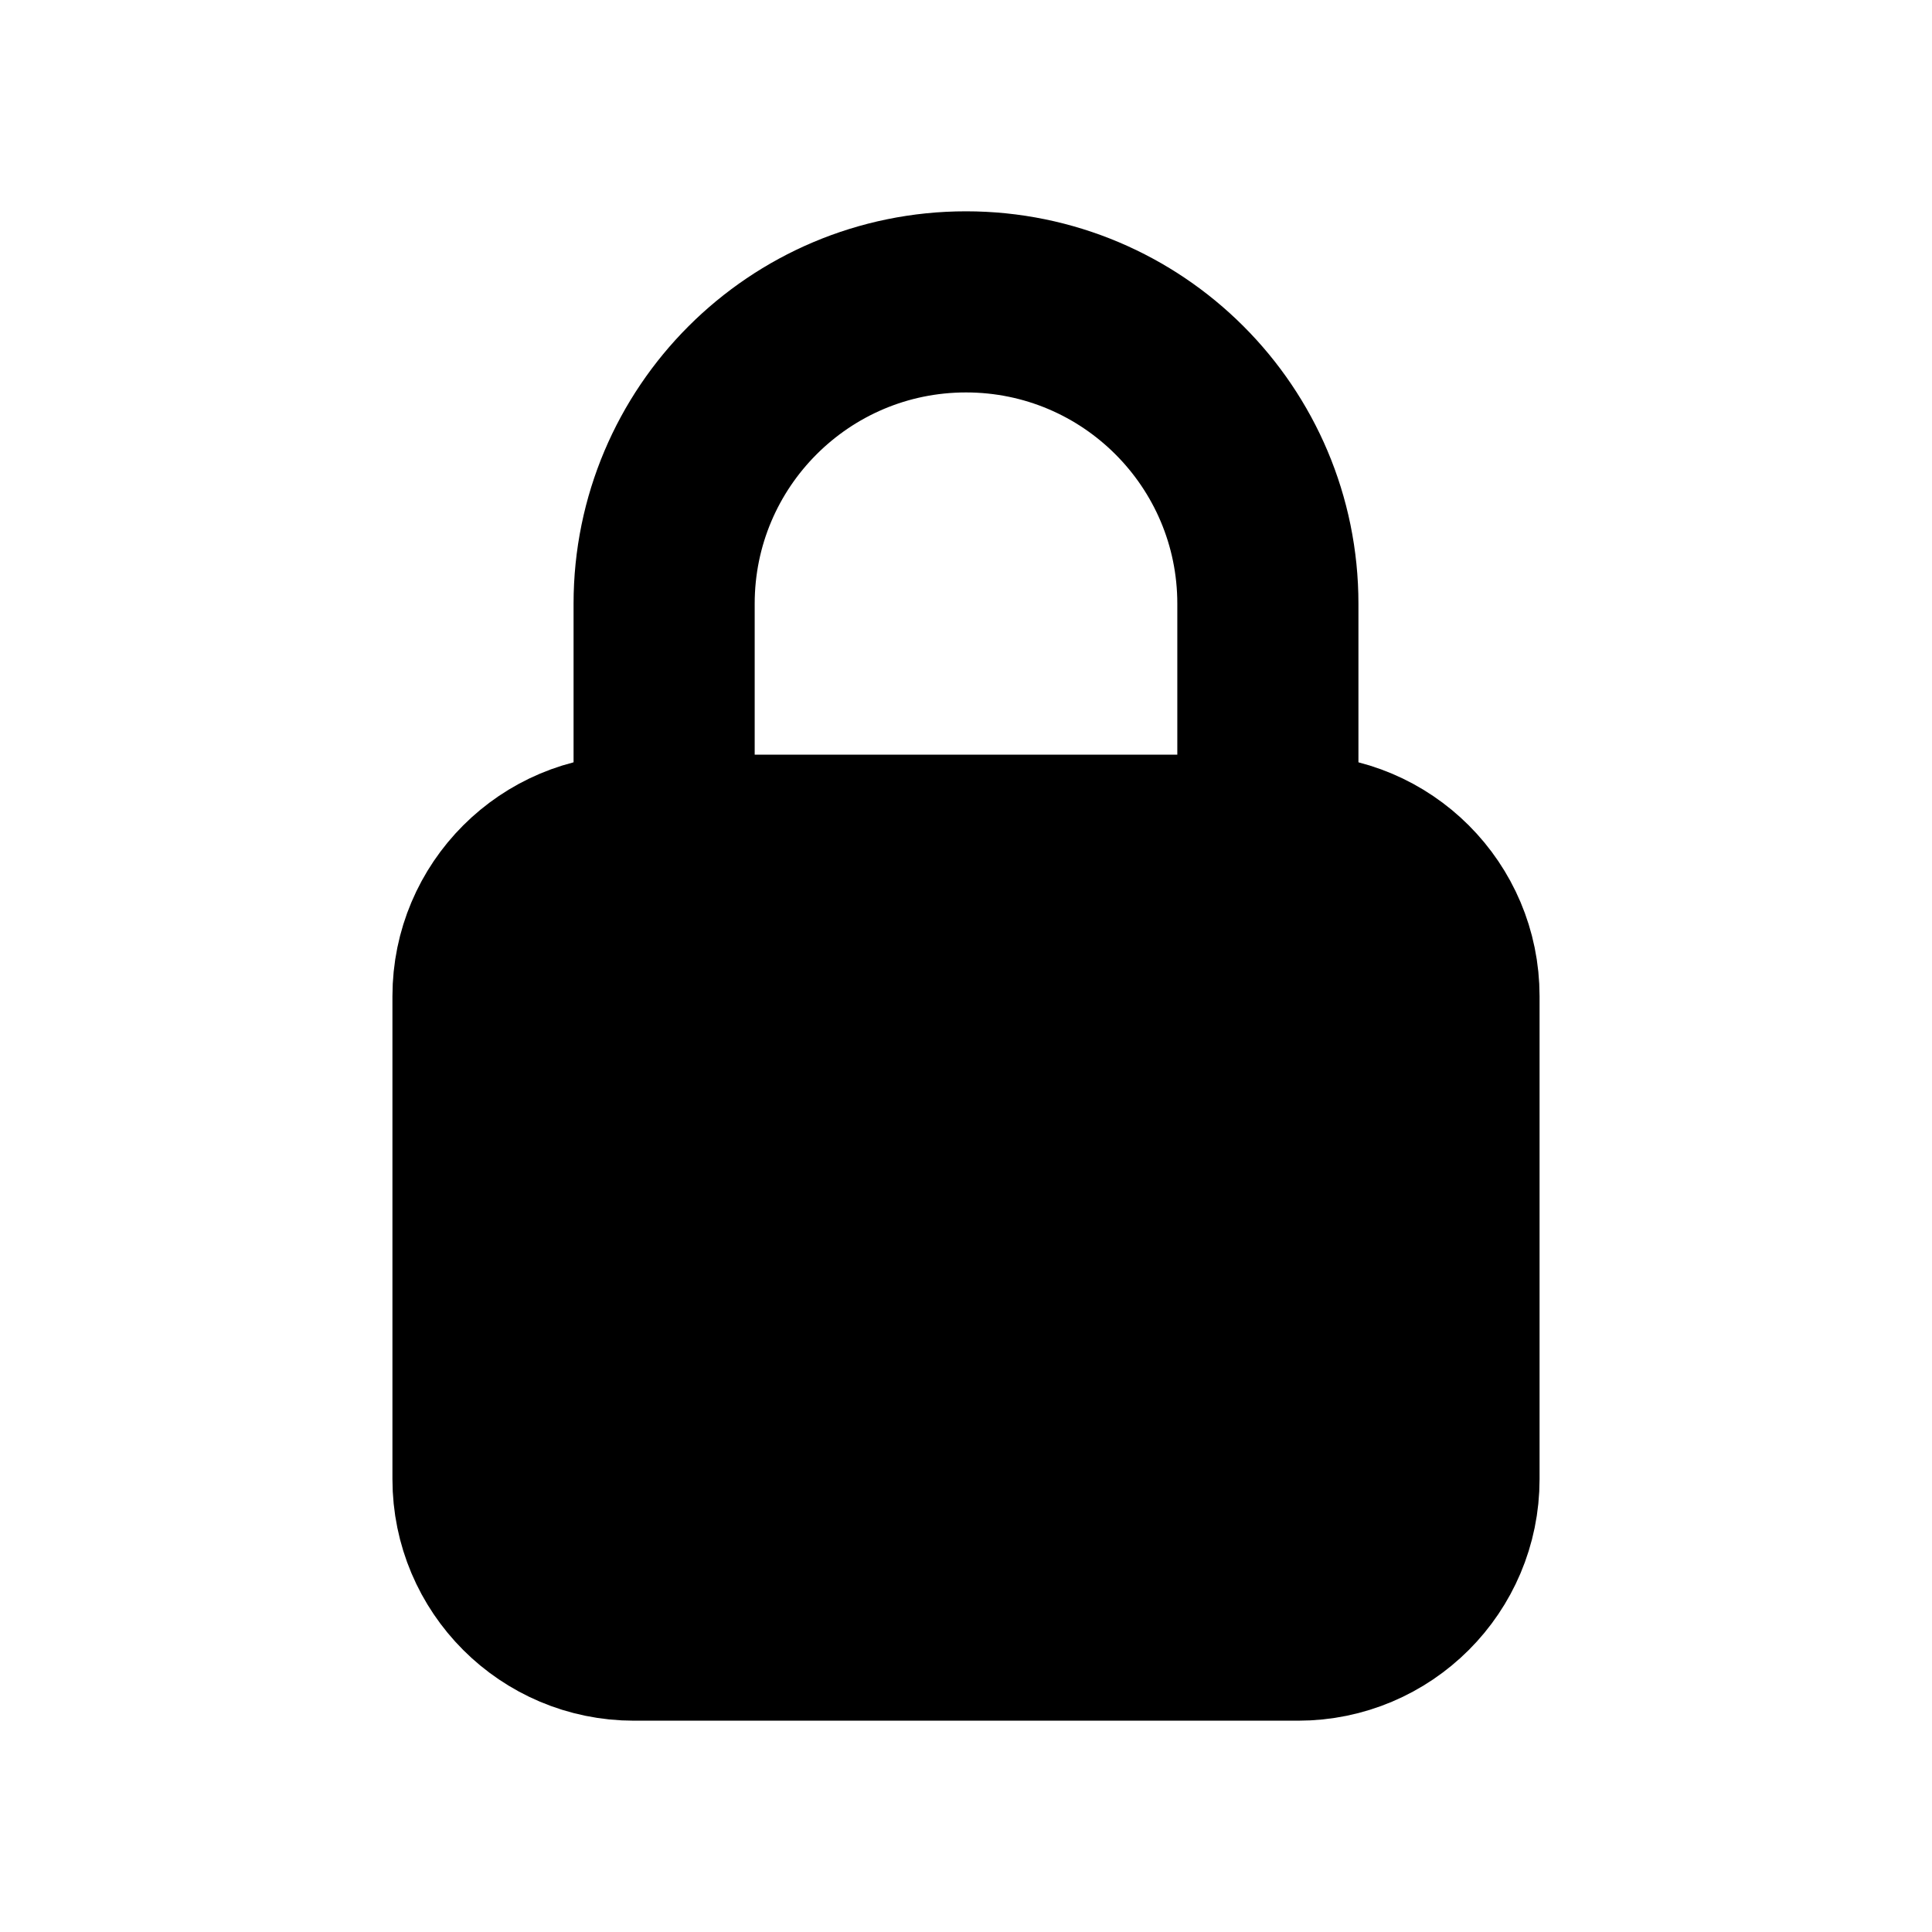
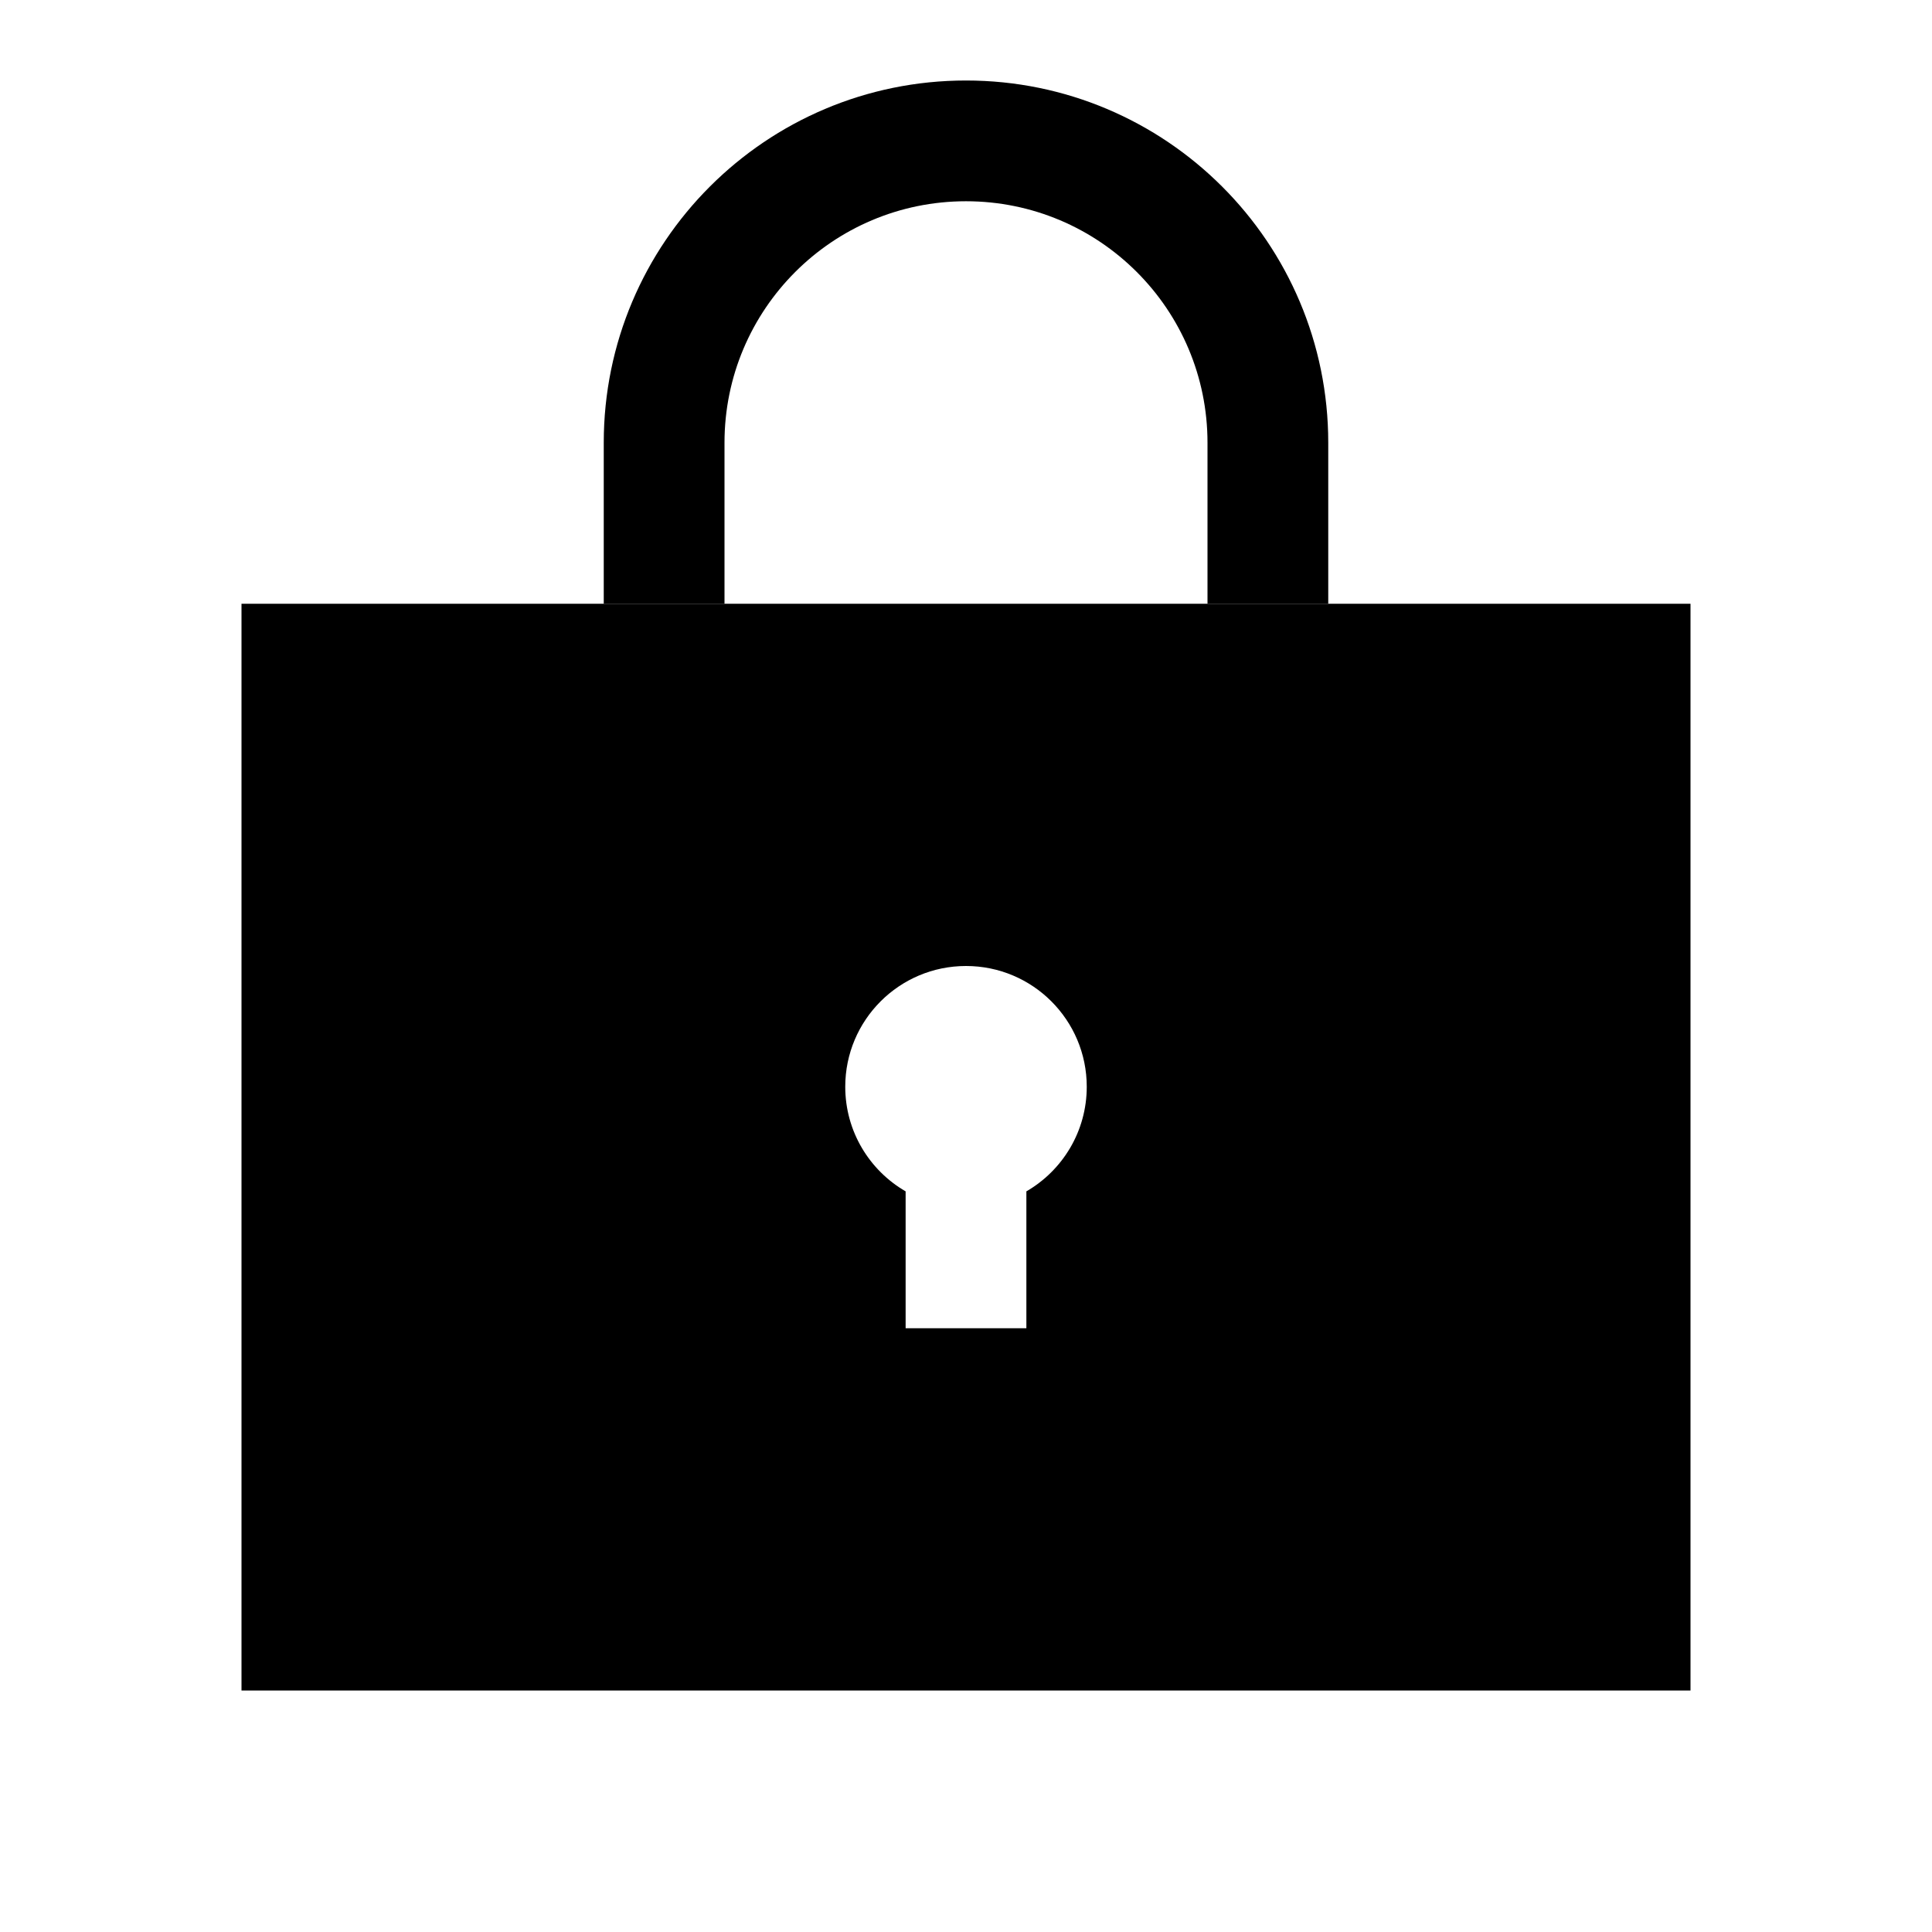
- <svg xmlns="http://www.w3.org/2000/svg" width="48" height="48" viewBox="0 0 32 32" fill="none">
-   <path d="M11 14V10a5 5 0 0 1 10 0v4" stroke="black" stroke-width="3" stroke-linecap="round" fill="none" />
-   <rect x="8" y="14" width="16" height="13" rx="2.5" stroke="black" stroke-width="3" fill="black" />
+ <svg xmlns="http://www.w3.org/2000/svg" width="48" height="48" viewBox="0 0 48 48" fill="none">
+   <path fill-rule="evenodd" d="M42 15V42H6V15H42ZM25.5 29.599C26.397 29.08 27 28.11 27 27C27 25.343 25.657 24 24 24C22.343 24 21 25.343 21 27C21 28.11 21.603 29.08 22.5 29.599V33H25.5V29.599Z" fill="black" />
+   <path d="M15 15V11C15 6.029 19.029 2 24 2C28.971 2 33 6.029 33 11V15H30V11C30 7.686 27.314 5 24 5C20.686 5 18 7.686 18 11V15Z" fill="black" />
</svg>
